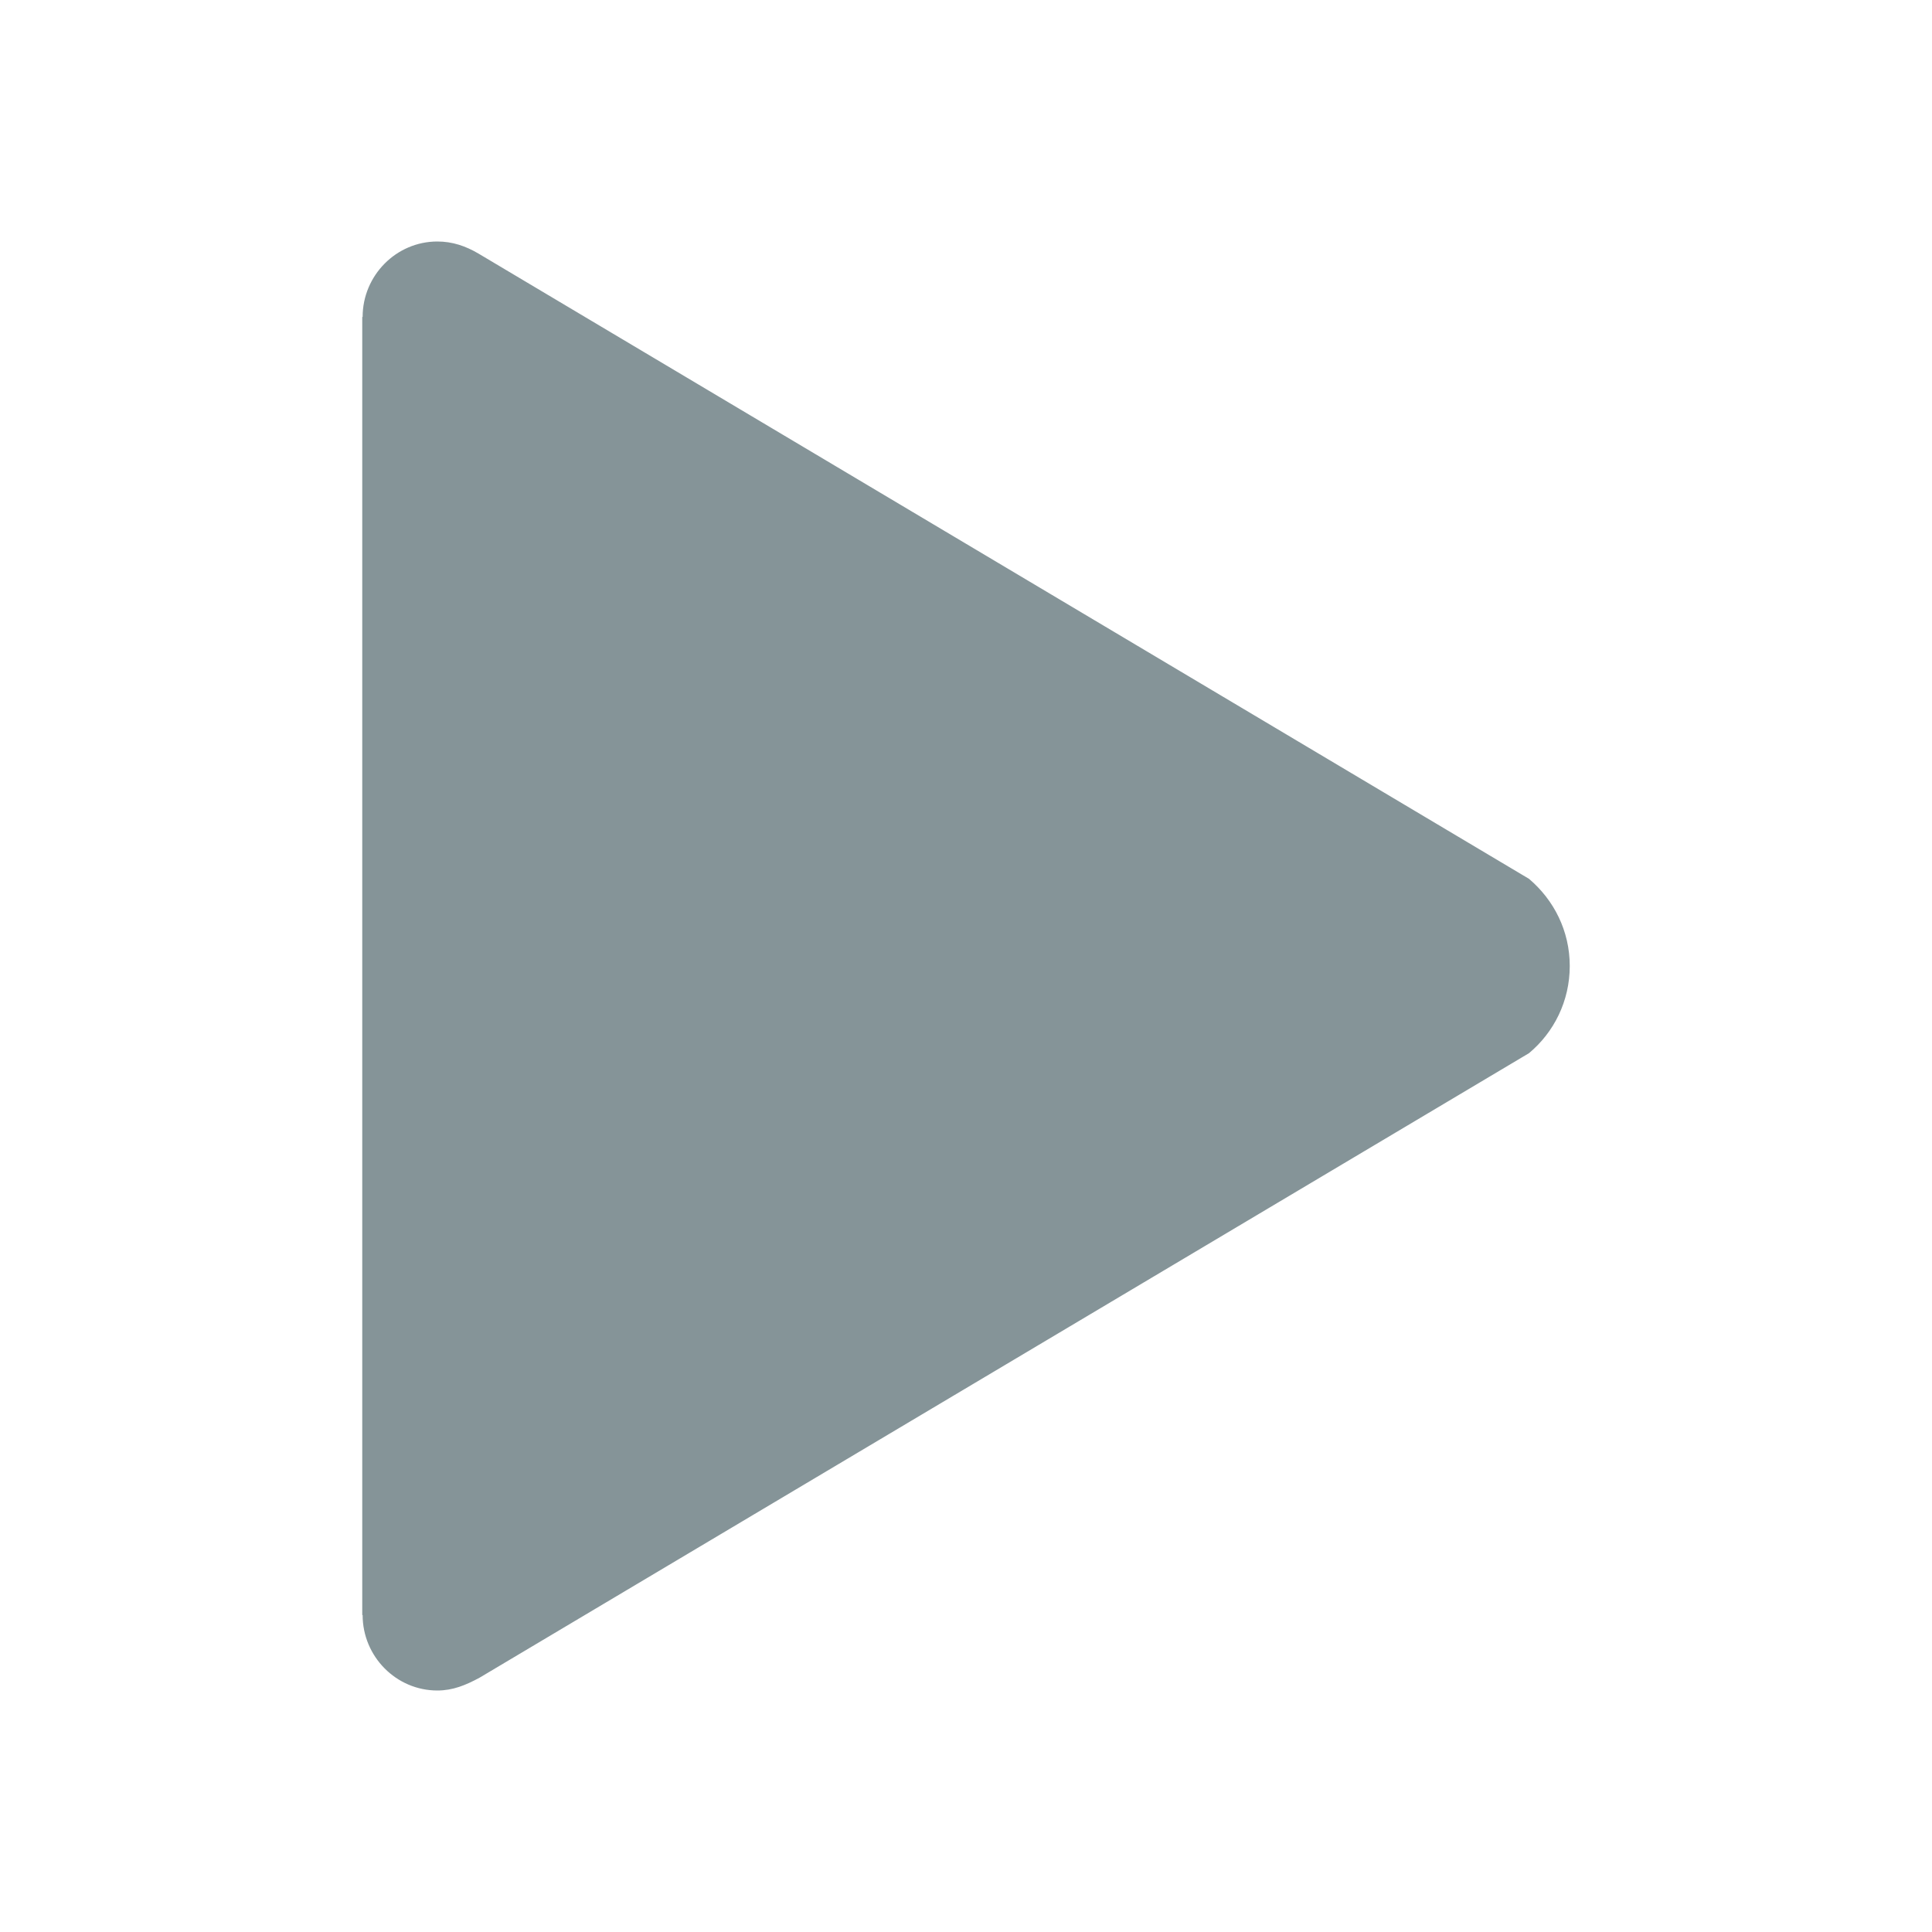
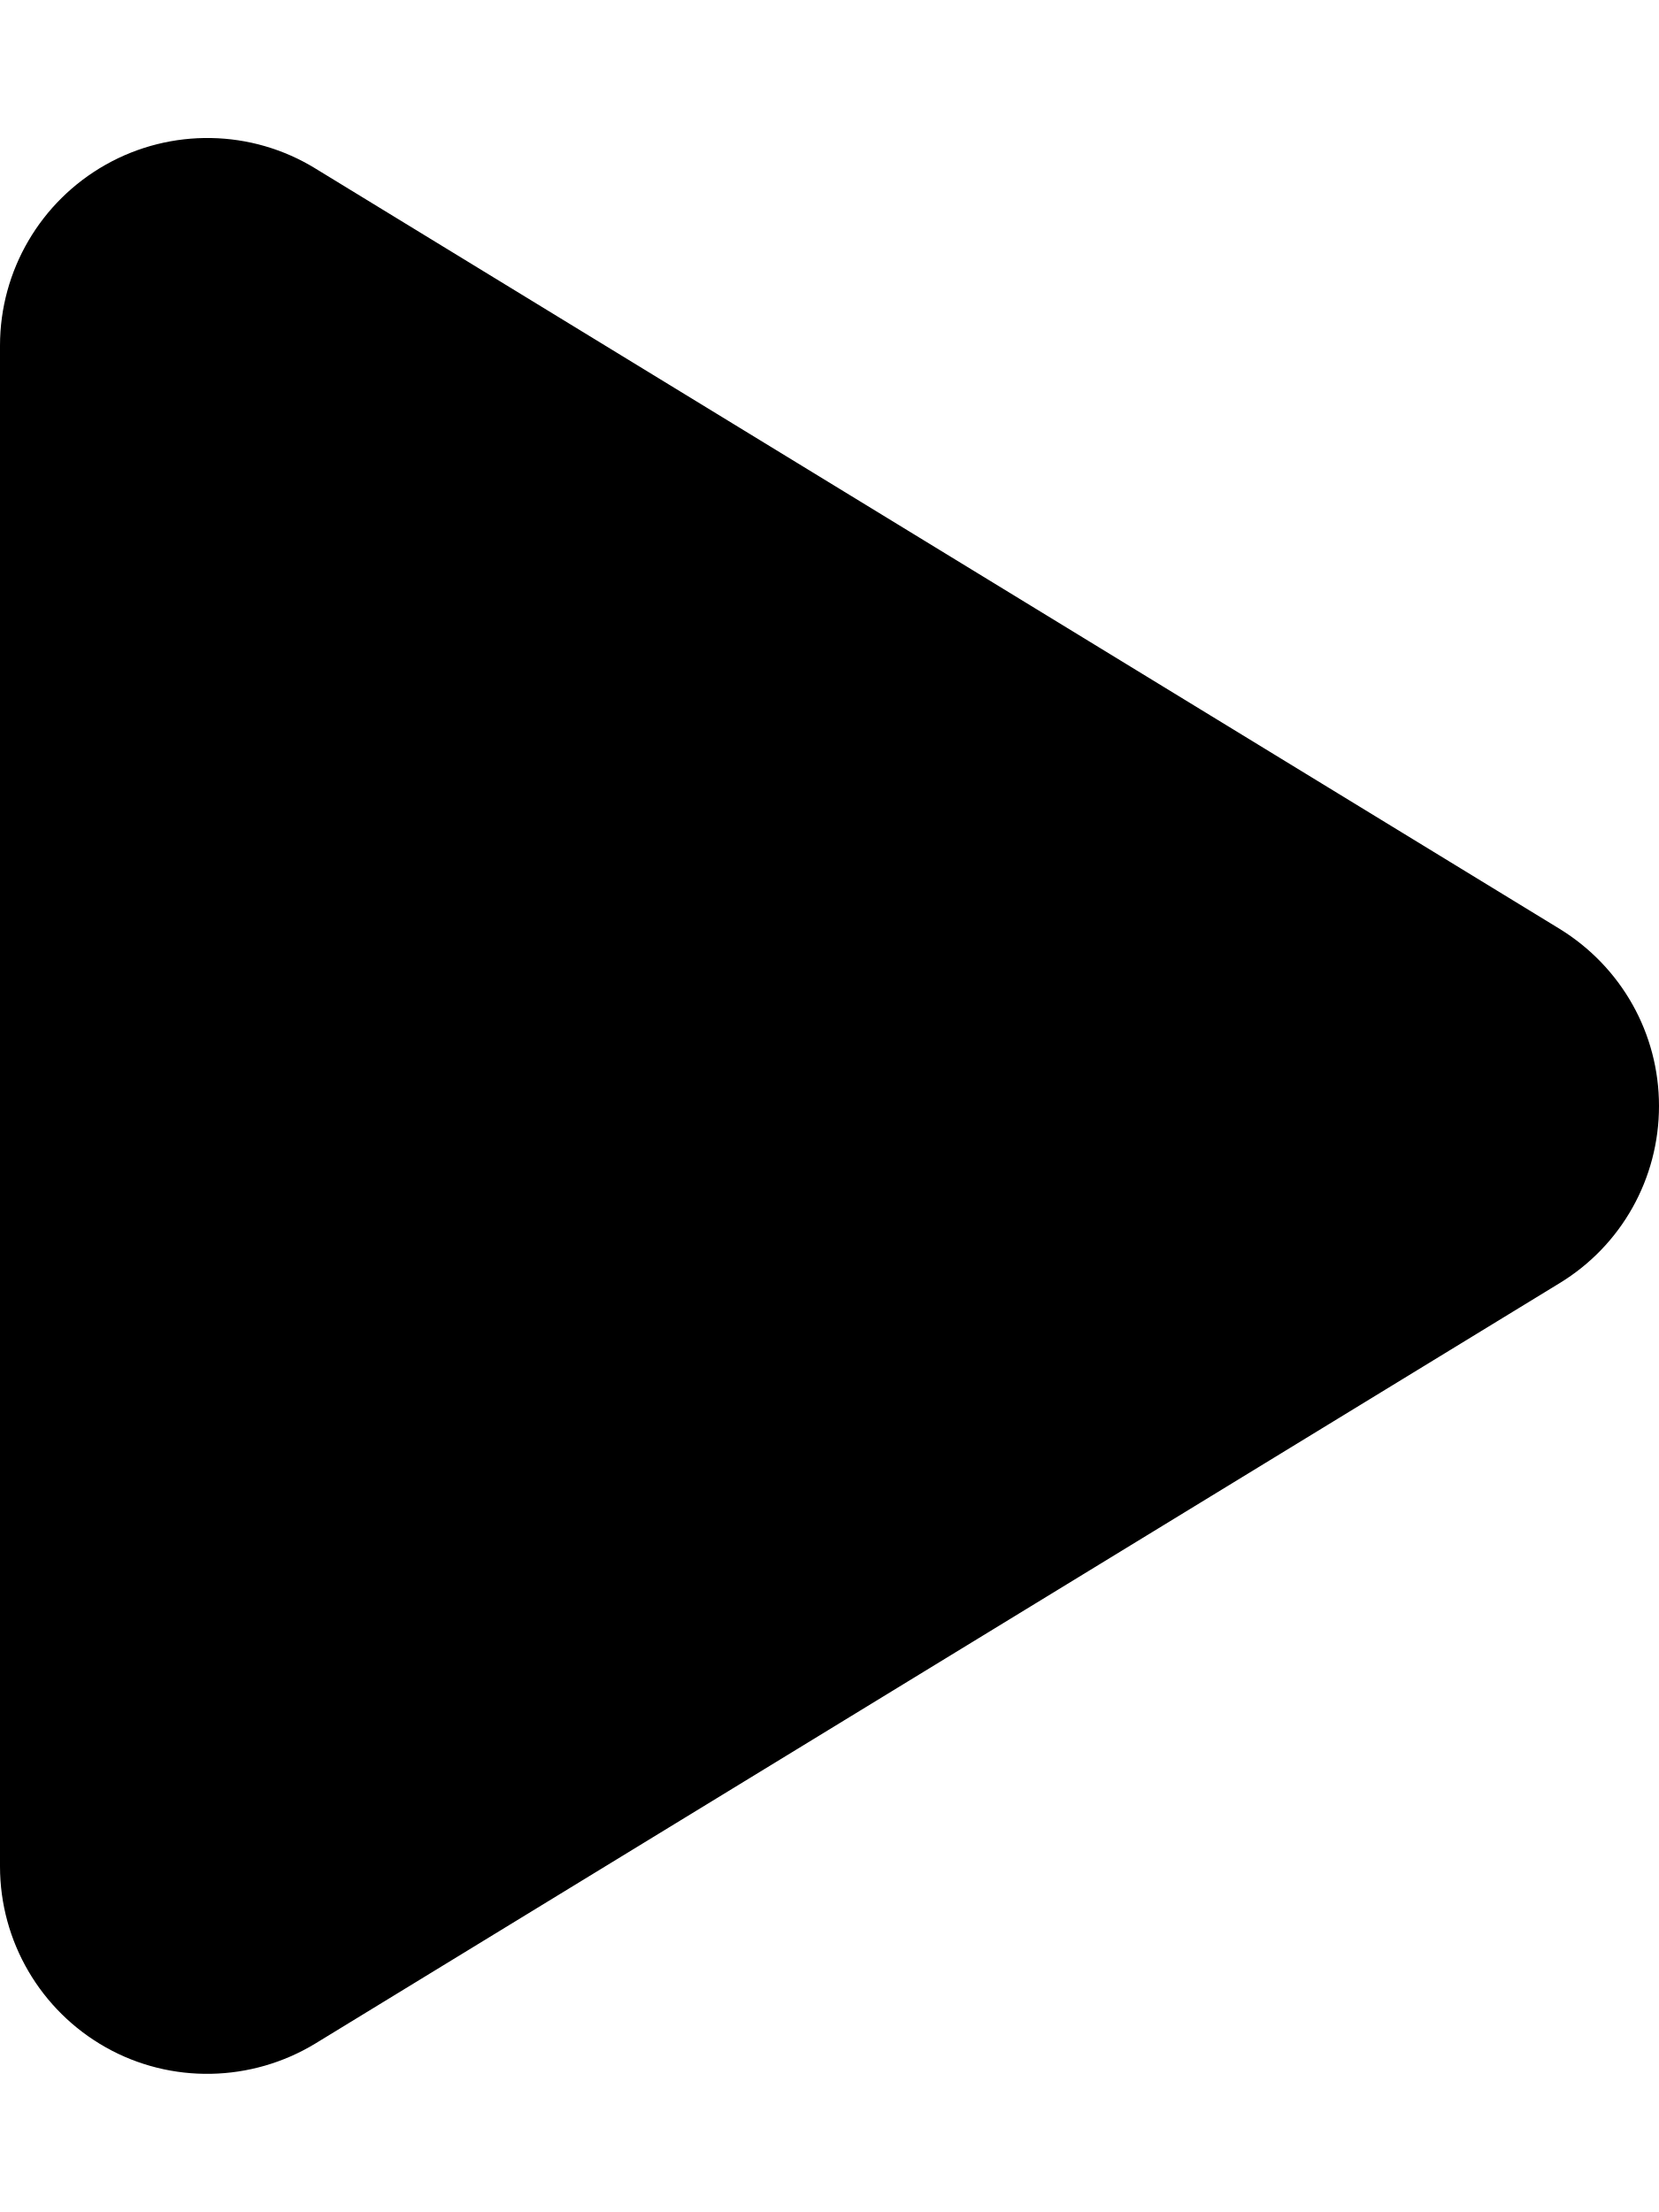
- <svg xmlns="http://www.w3.org/2000/svg" height="512px" id="Layer_1" style="enable-background:new 0 0 512 512;" version="1.1" viewBox="0 0 512 512" width="512px" xml:space="preserve">
-   <path fill="#859498" d="M405.2,232.9L126.8,67.2c-3.4-2-6.9-3.2-10.9-3.2c-10.9,0-19.8,9-19.8,20H96v344h0.1c0,11,8.9,20,19.8,20  c4.1,0,7.5-1.4,11.2-3.4l278.1-165.5c6.6-5.5,10.8-13.8,10.8-23.1C416,246.7,411.8,238.5,405.2,232.9z" />
+ <svg xmlns="http://www.w3.org/2000/svg" viewBox="0 0 384 512">
+   <path d="M73 39c-14.8-9.1-33.4-9.4-48.5-.9S0 62.6 0 80L0 432c0 17.4 9.4 33.4 24.5 41.9s33.7 8.1 48.5-.9L361 297c14.3-8.7 23-24.2 23-41s-8.7-32.2-23-41L73 39z" />
</svg>
